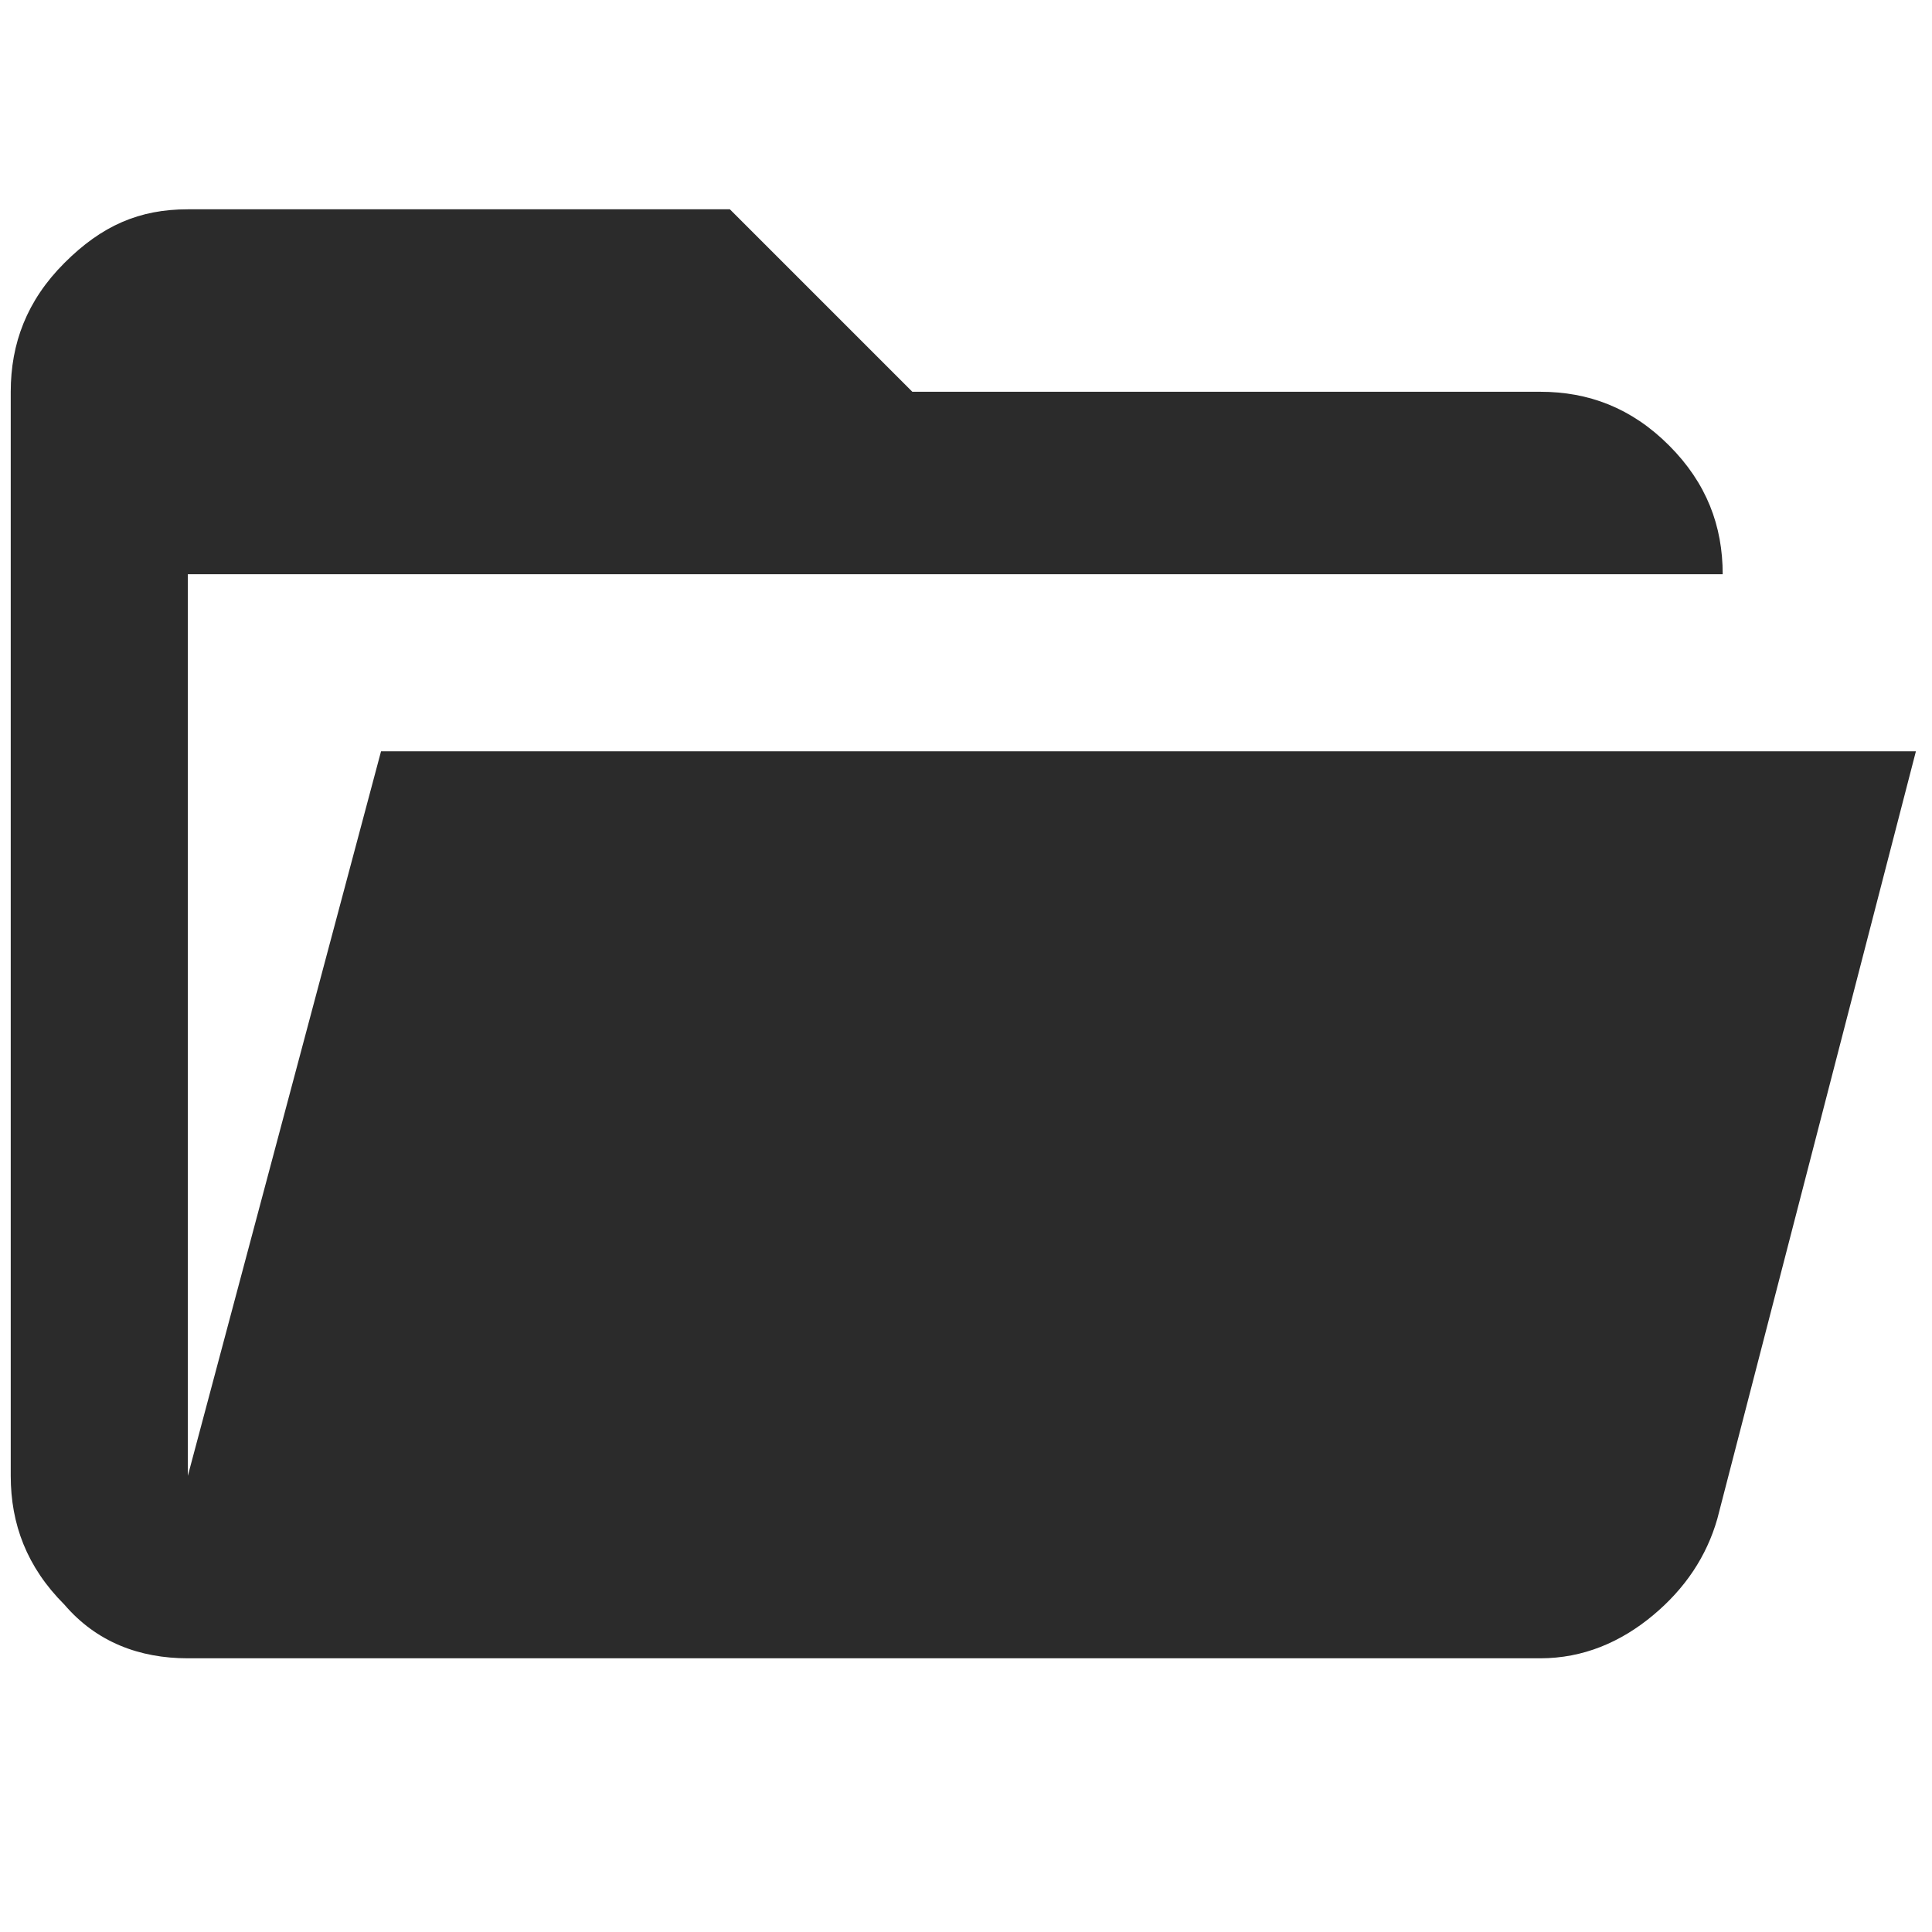
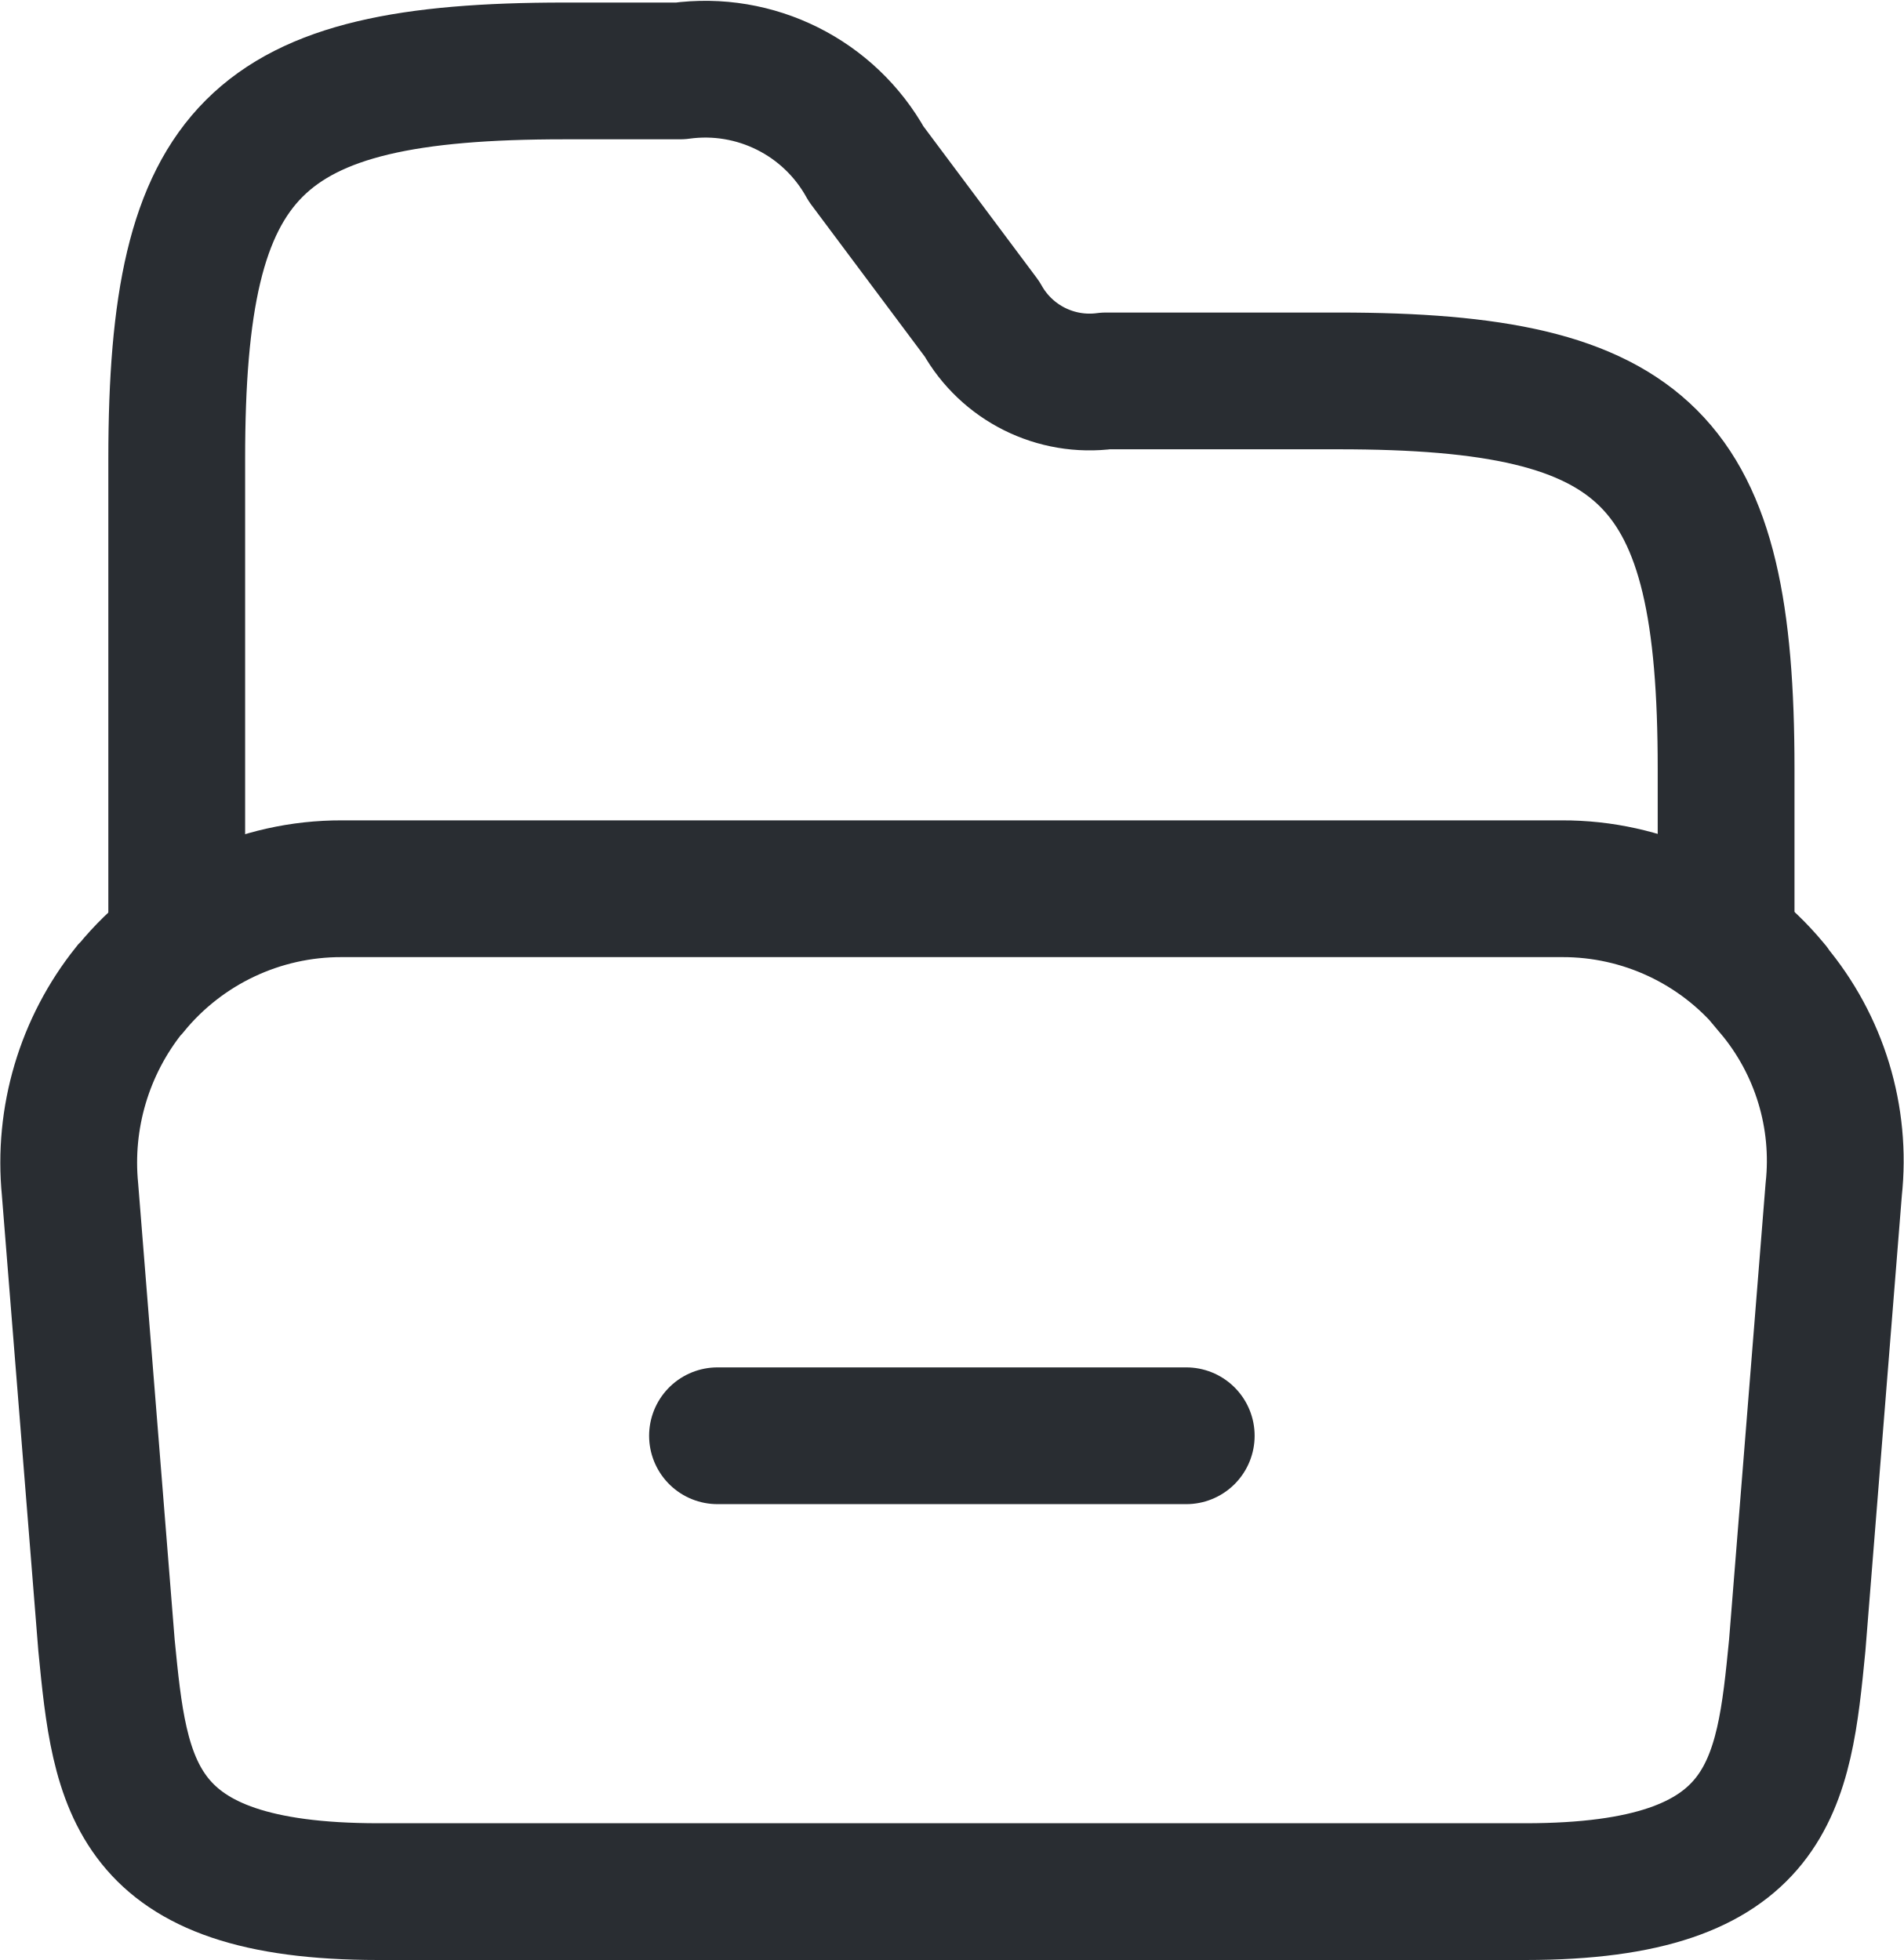
- <svg xmlns="http://www.w3.org/2000/svg" version="1.1" id="Layer_1" x="0px" y="0px" viewBox="0 0 36 36" style="enable-background:new 0 0 36 36;" xml:space="preserve">
-   <style type="text/css">
- 	.st0{display:none;}
- 	.st1{display:inline;fill:#2B2B2B;}
- 	.st2{fill:#2B2B2B;}
- </style>
-   <g class="st0">
-     <path class="st1" d="M11,11.3L22.2,0.1v35.8L11,24.8H2V11.5h9V11.3z M30.9,23.4c-1,1.6-2.4,2.8-4.2,3.6V9.1c1.8,0.8,3.2,2,4.2,3.6   s1.6,3.4,1.6,5.4C32.3,20,31.9,21.8,30.9,23.4z" />
+ <svg xmlns="http://www.w3.org/2000/svg" width="20.878" height="21.498" viewBox="0 0 20.878 21.498">
+   <g id="_21a" data-name="21a" transform="translate(-1.562 -1.252)">
+     <path id="Vector" d="M19.354,3.3l-.4,5c-.15,1.53-.27,2.7-2.98,2.7H3.394C.684,11,.564,9.83.414,8.3l-.4-5a3.031,3.031,0,0,1,.65-2.19l.02-.02A2.975,2.975,0,0,1,2.994,0h13.38a2.965,2.965,0,0,1,2.29,1.07c.01.01.02.02.02.03a2.925,2.925,0,0,1,.67,2.2Z" transform="translate(2.316 11)" fill="none" stroke="#292d32" stroke-width="1.5" />
+     <path id="Vector-2" data-name="Vector" d="M0,9.4V4.25C0,.85.85,0,4.25,0H5.52A2.017,2.017,0,0,1,7.56,1.02l1.27,1.7a1.352,1.352,0,0,0,1.36.68h2.55c3.4,0,4.25.85,4.25,4.25V9.44" transform="translate(3.5 2.03)" fill="none" stroke="#292d32" stroke-linecap="round" stroke-linejoin="round" stroke-width="1.5" />
+     <path id="Vector-3" data-name="Vector" d="M0,0H5.14" transform="translate(9.43 17)" fill="none" stroke="#292d32" stroke-linecap="round" stroke-linejoin="round" stroke-width="1.5" />
  </g>
-   <g class="st0">
-     <path class="st1" d="M33.6,29.1v1.8H2.8v-1.8l3.4-3.4V15.4c0-2.7,0.8-5.1,2.4-7.2c1.6-2.1,3.6-3.5,6.1-4.3V3.4c0-0.9,0.3-1.7,1-2.4   c0.7-0.7,1.5-1,2.4-1s1.8,0.3,2.4,1c0.7,0.7,1,1.5,1,2.4V4c2.5,0.7,4.6,2.2,6.1,4.3c1.6,2.1,2.4,4.5,2.4,7.2v10.3L33.6,29.1z    M21.6,32.5c0,1-0.3,1.8-1,2.4c-0.7,0.7-1.5,1-2.4,1s-1.8-0.3-2.4-1c-0.7-0.7-1-1.5-1-2.4H21.6z" />
-   </g>
-   <g class="st0">
-     <path class="st1" d="M25.2,31.3H0.1v-3.5L0.2,27c0.1-0.6,0.3-1.2,0.7-1.8C1.4,24.4,2,23.6,2.8,23c1-0.7,2.2-1.3,3.7-1.8   c1.7-0.5,3.8-0.8,6.1-0.8c3.7,0,6.6,0.6,8.8,1.8c1.6,0.9,2.7,2.1,3.3,3.5c0.3,0.7,0.4,1.3,0.4,1.8V31.3z M18.9,10.7   c0-1.3-0.4-2.5-1.1-3.5c-0.7-1-1.7-1.8-2.8-2.3s-2.4-0.6-3.6-0.4S9.1,5.3,8.2,6.2c-0.9,0.9-1.5,2-1.7,3.2s-0.1,2.5,0.4,3.6   c0.5,1.1,1.3,2.1,2.3,2.8c1,0.7,2.2,1.1,3.5,1.1c1.7,0,3.2-0.6,4.5-1.8C18.3,13.9,18.9,12.4,18.9,10.7z M23.4,4.4   c-1.3,0-2.4,0.4-3.4,1.1c1.1,1.6,1.7,3.3,1.7,5.2c0,1.9-0.6,3.6-1.7,5.2c1,0.7,2.2,1.1,3.4,1.1c1.7,0,3.2-0.6,4.5-1.8   c1.2-1.2,1.8-2.7,1.8-4.5c0-1.7-0.6-3.2-1.8-4.5C26.6,5,25.1,4.4,23.4,4.4z M25.1,20.5c1.1,0.9,2,2,2.6,3.2c0.6,1.3,1,2.6,1.1,4   v3.5h7.1v-3.5l-0.1-0.7c-0.1-0.6-0.3-1.1-0.6-1.7c-0.4-0.8-1-1.5-1.7-2c-0.8-0.8-1.9-1.4-3.2-1.8C28.9,21,27.1,20.7,25.1,20.5z" />
-   </g>
-   <g class="st0">
-     <path class="st1" d="M34.9,4.7c0.7,0.7,1.1,1.6,1.1,2.6v21.5c0,1-0.4,1.9-1.1,2.6c-0.7,0.7-1.5,1.1-2.5,1.1H3.7   c-1,0-1.8-0.3-2.5-1.1c-0.7-0.7-1.1-1.6-1.1-2.6V7.3c0-1,0.4-1.9,1.1-2.6C1.9,4,2.7,3.7,3.7,3.7h28.7C33.4,3.7,34.2,4,34.9,4.7z    M32.4,7.3l-14.4,9l-14.4-9v3.6L18,19.8l14.4-8.9V7.3z" />
-   </g>
-   <path class="st2" d="M28.7,30.9H3.5c-0.9,0-1.7-0.3-2.3-1c-0.7-0.7-1-1.5-1-2.4V7.3c0-0.9,0.3-1.7,1-2.4c0.7-0.7,1.4-1,2.3-1h10.1  L17,7.3h11.7c0.9,0,1.7,0.3,2.4,1c0.7,0.7,1,1.5,1,2.4H3.5v16.8L7.1,14h28.6L32,28.3c-0.2,0.7-0.6,1.3-1.2,1.8  C30.2,30.6,29.5,30.9,28.7,30.9z" />
</svg>
